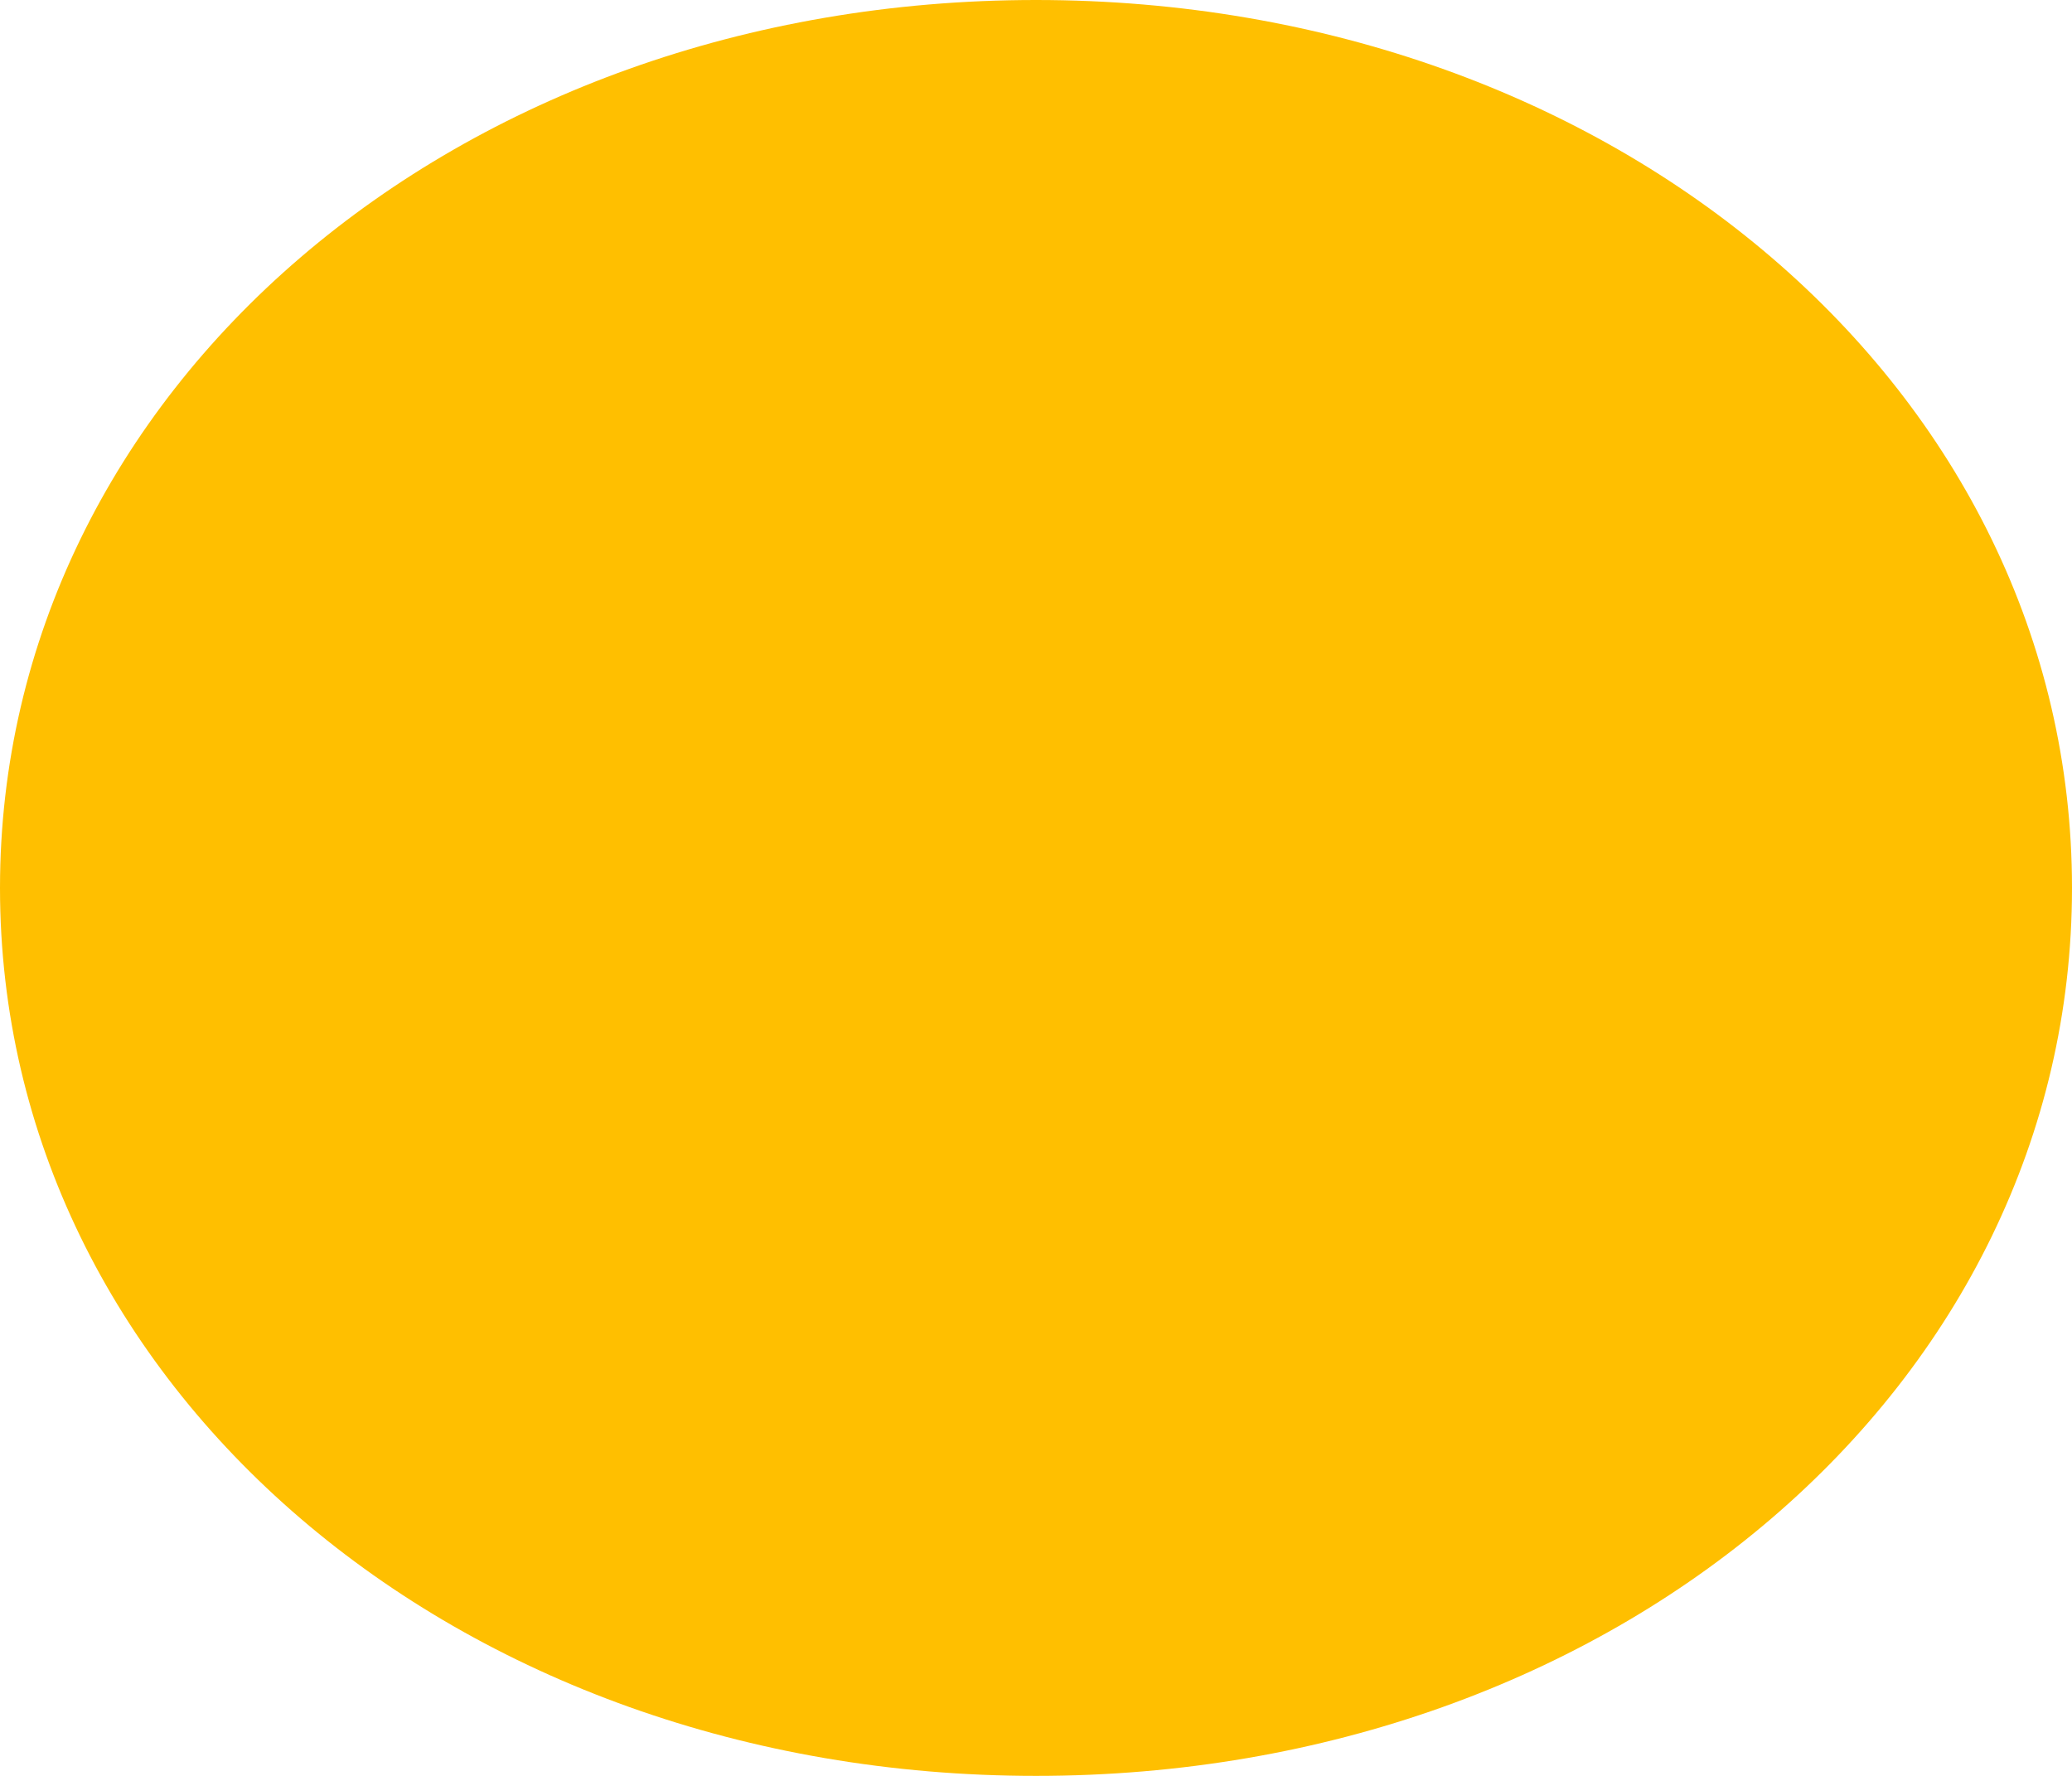
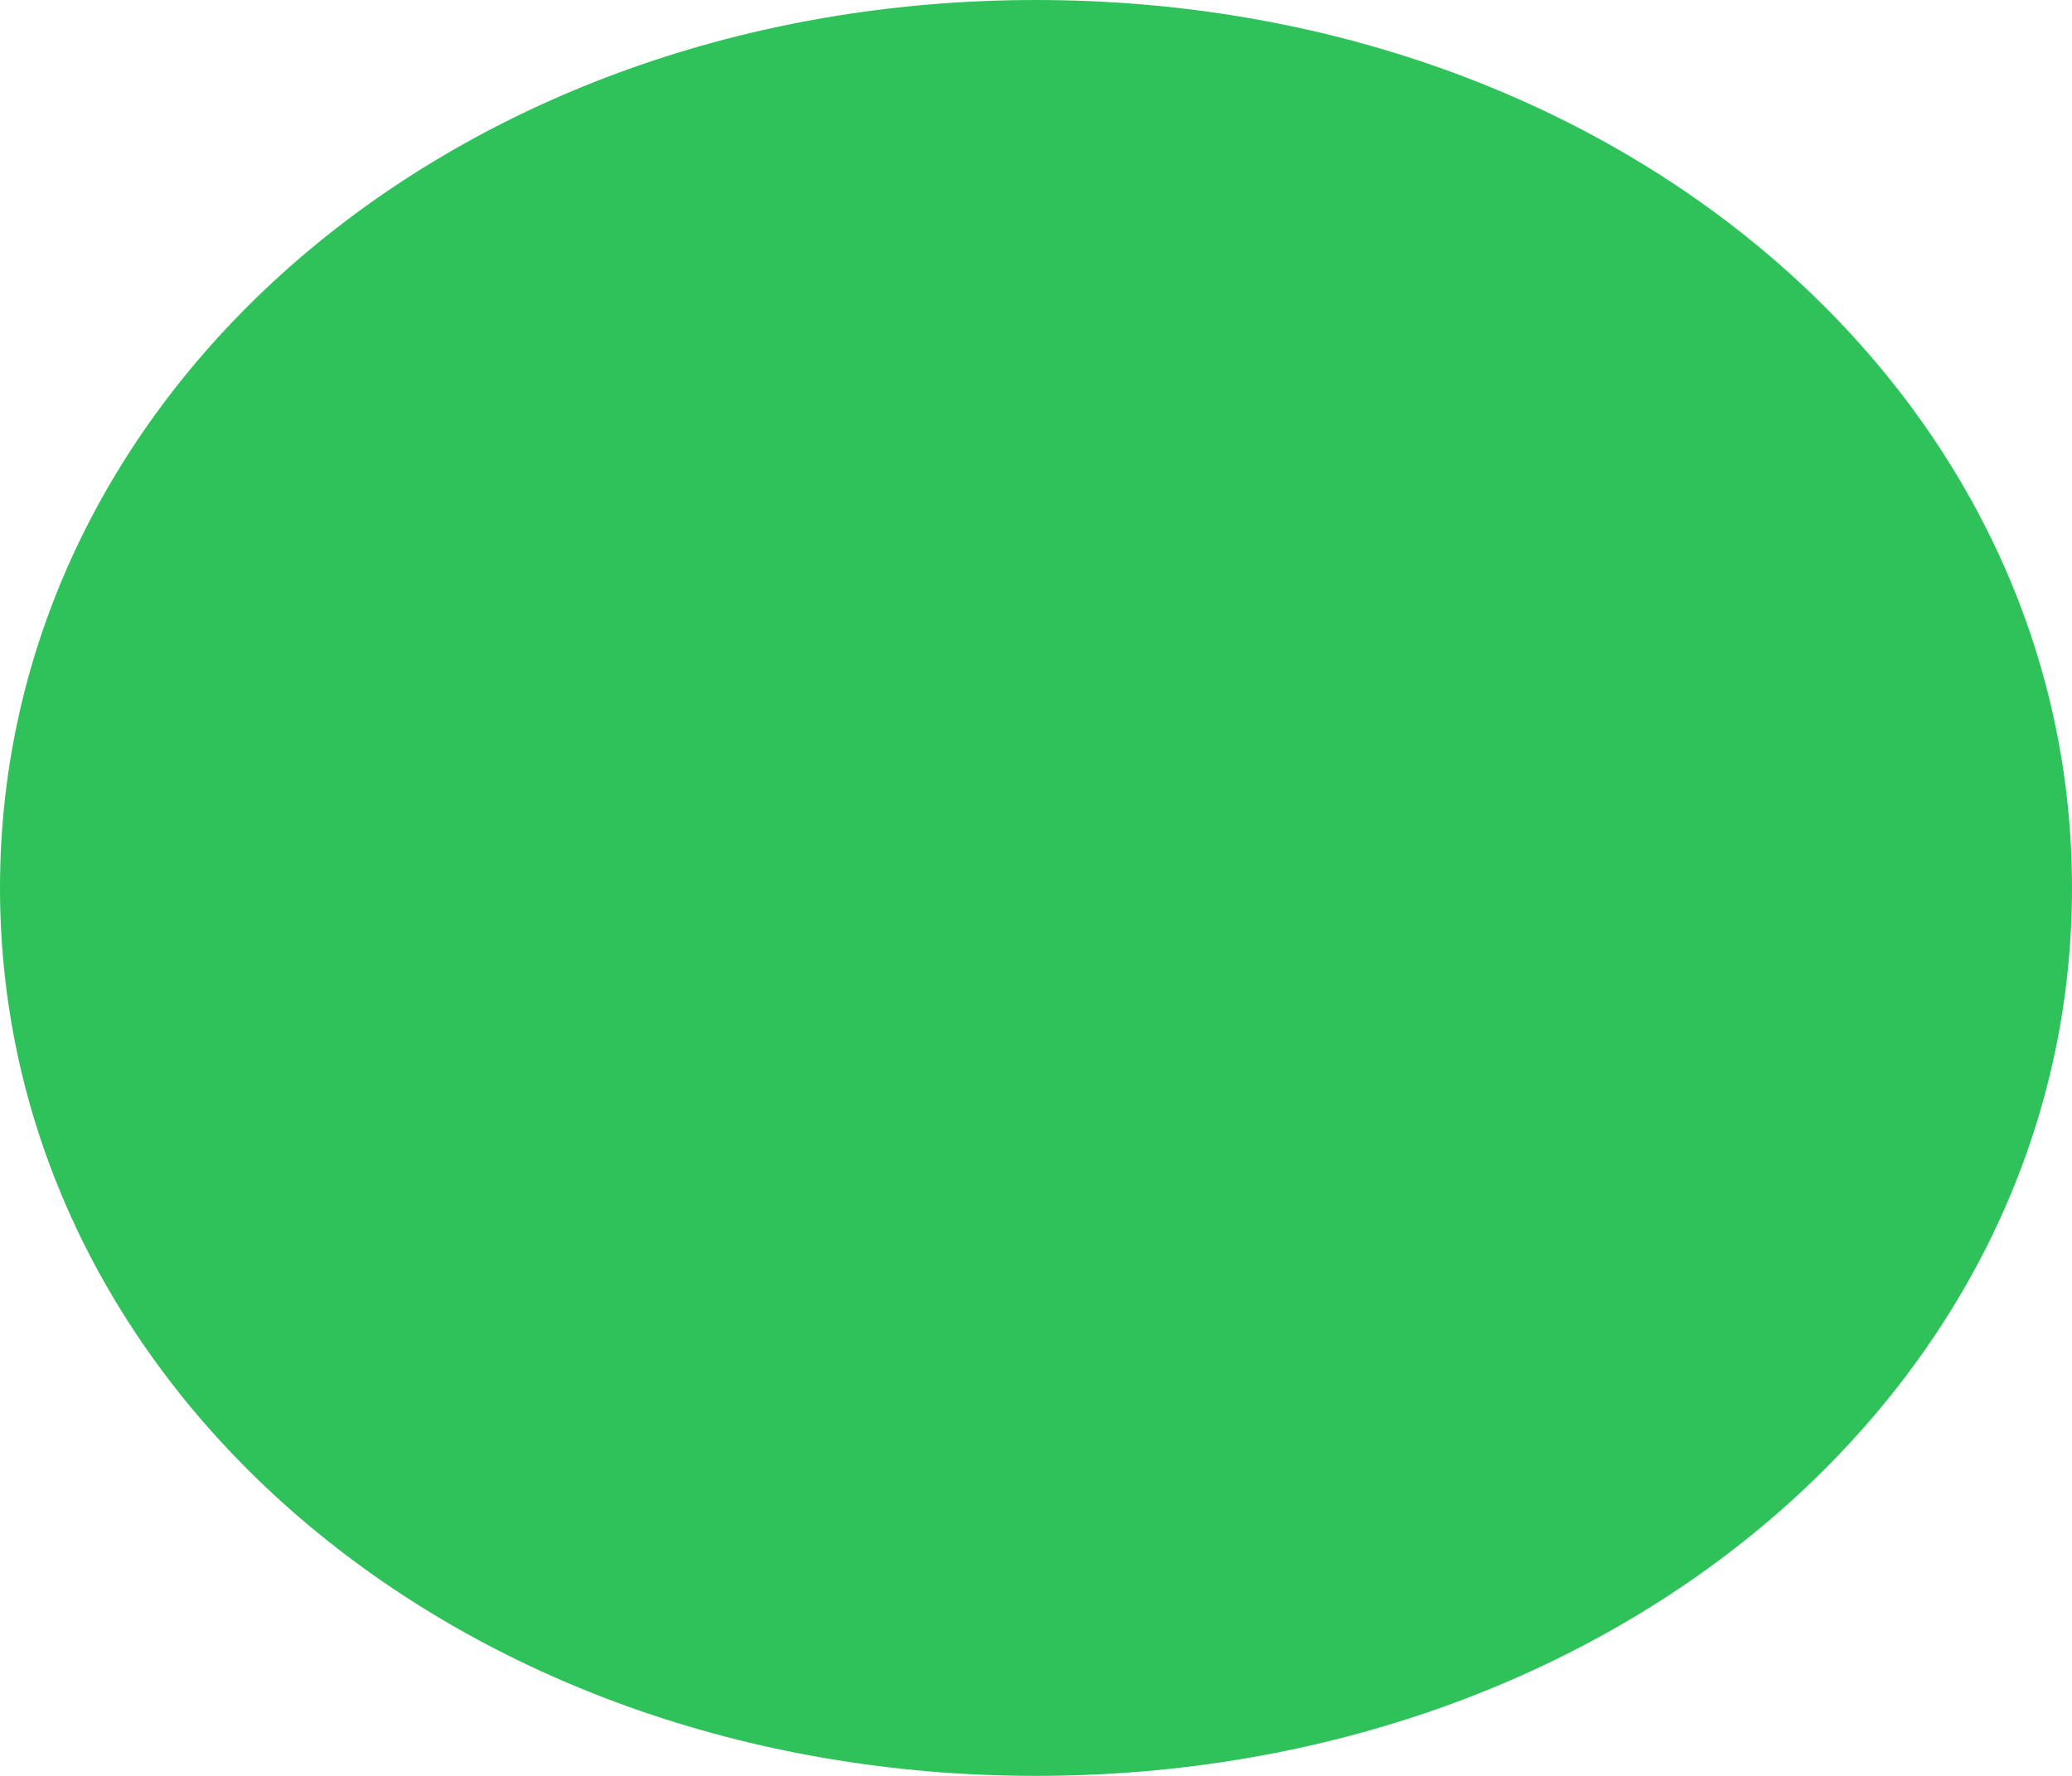
<svg xmlns="http://www.w3.org/2000/svg" version="1.1" width="14px" height="12px">
-   <g transform="matrix(1 0 0 1 -404 -780 )">
-     <path d="M 411 780  C 414.92 780  418 782.64  418 786  C 418 789.36  414.92 792  411 792  C 407.08 792  404 789.36  404 786  C 404 782.64  407.08 780  411 780  Z " fill-rule="nonzero" fill="#ffbf00" stroke="none" />
+   <g transform="matrix(1 0 0 1 -272 -776 )">
+     <path d="M 279 776  C 282.92 776  286 778.64  286 782  C 286 785.36  282.92 788  279 788  C 275.08 788  272 785.36  272 782  C 272 778.64  275.08 776  279 776  Z " fill-rule="nonzero" fill="#2fc25b" stroke="none" />
  </g>
</svg>
